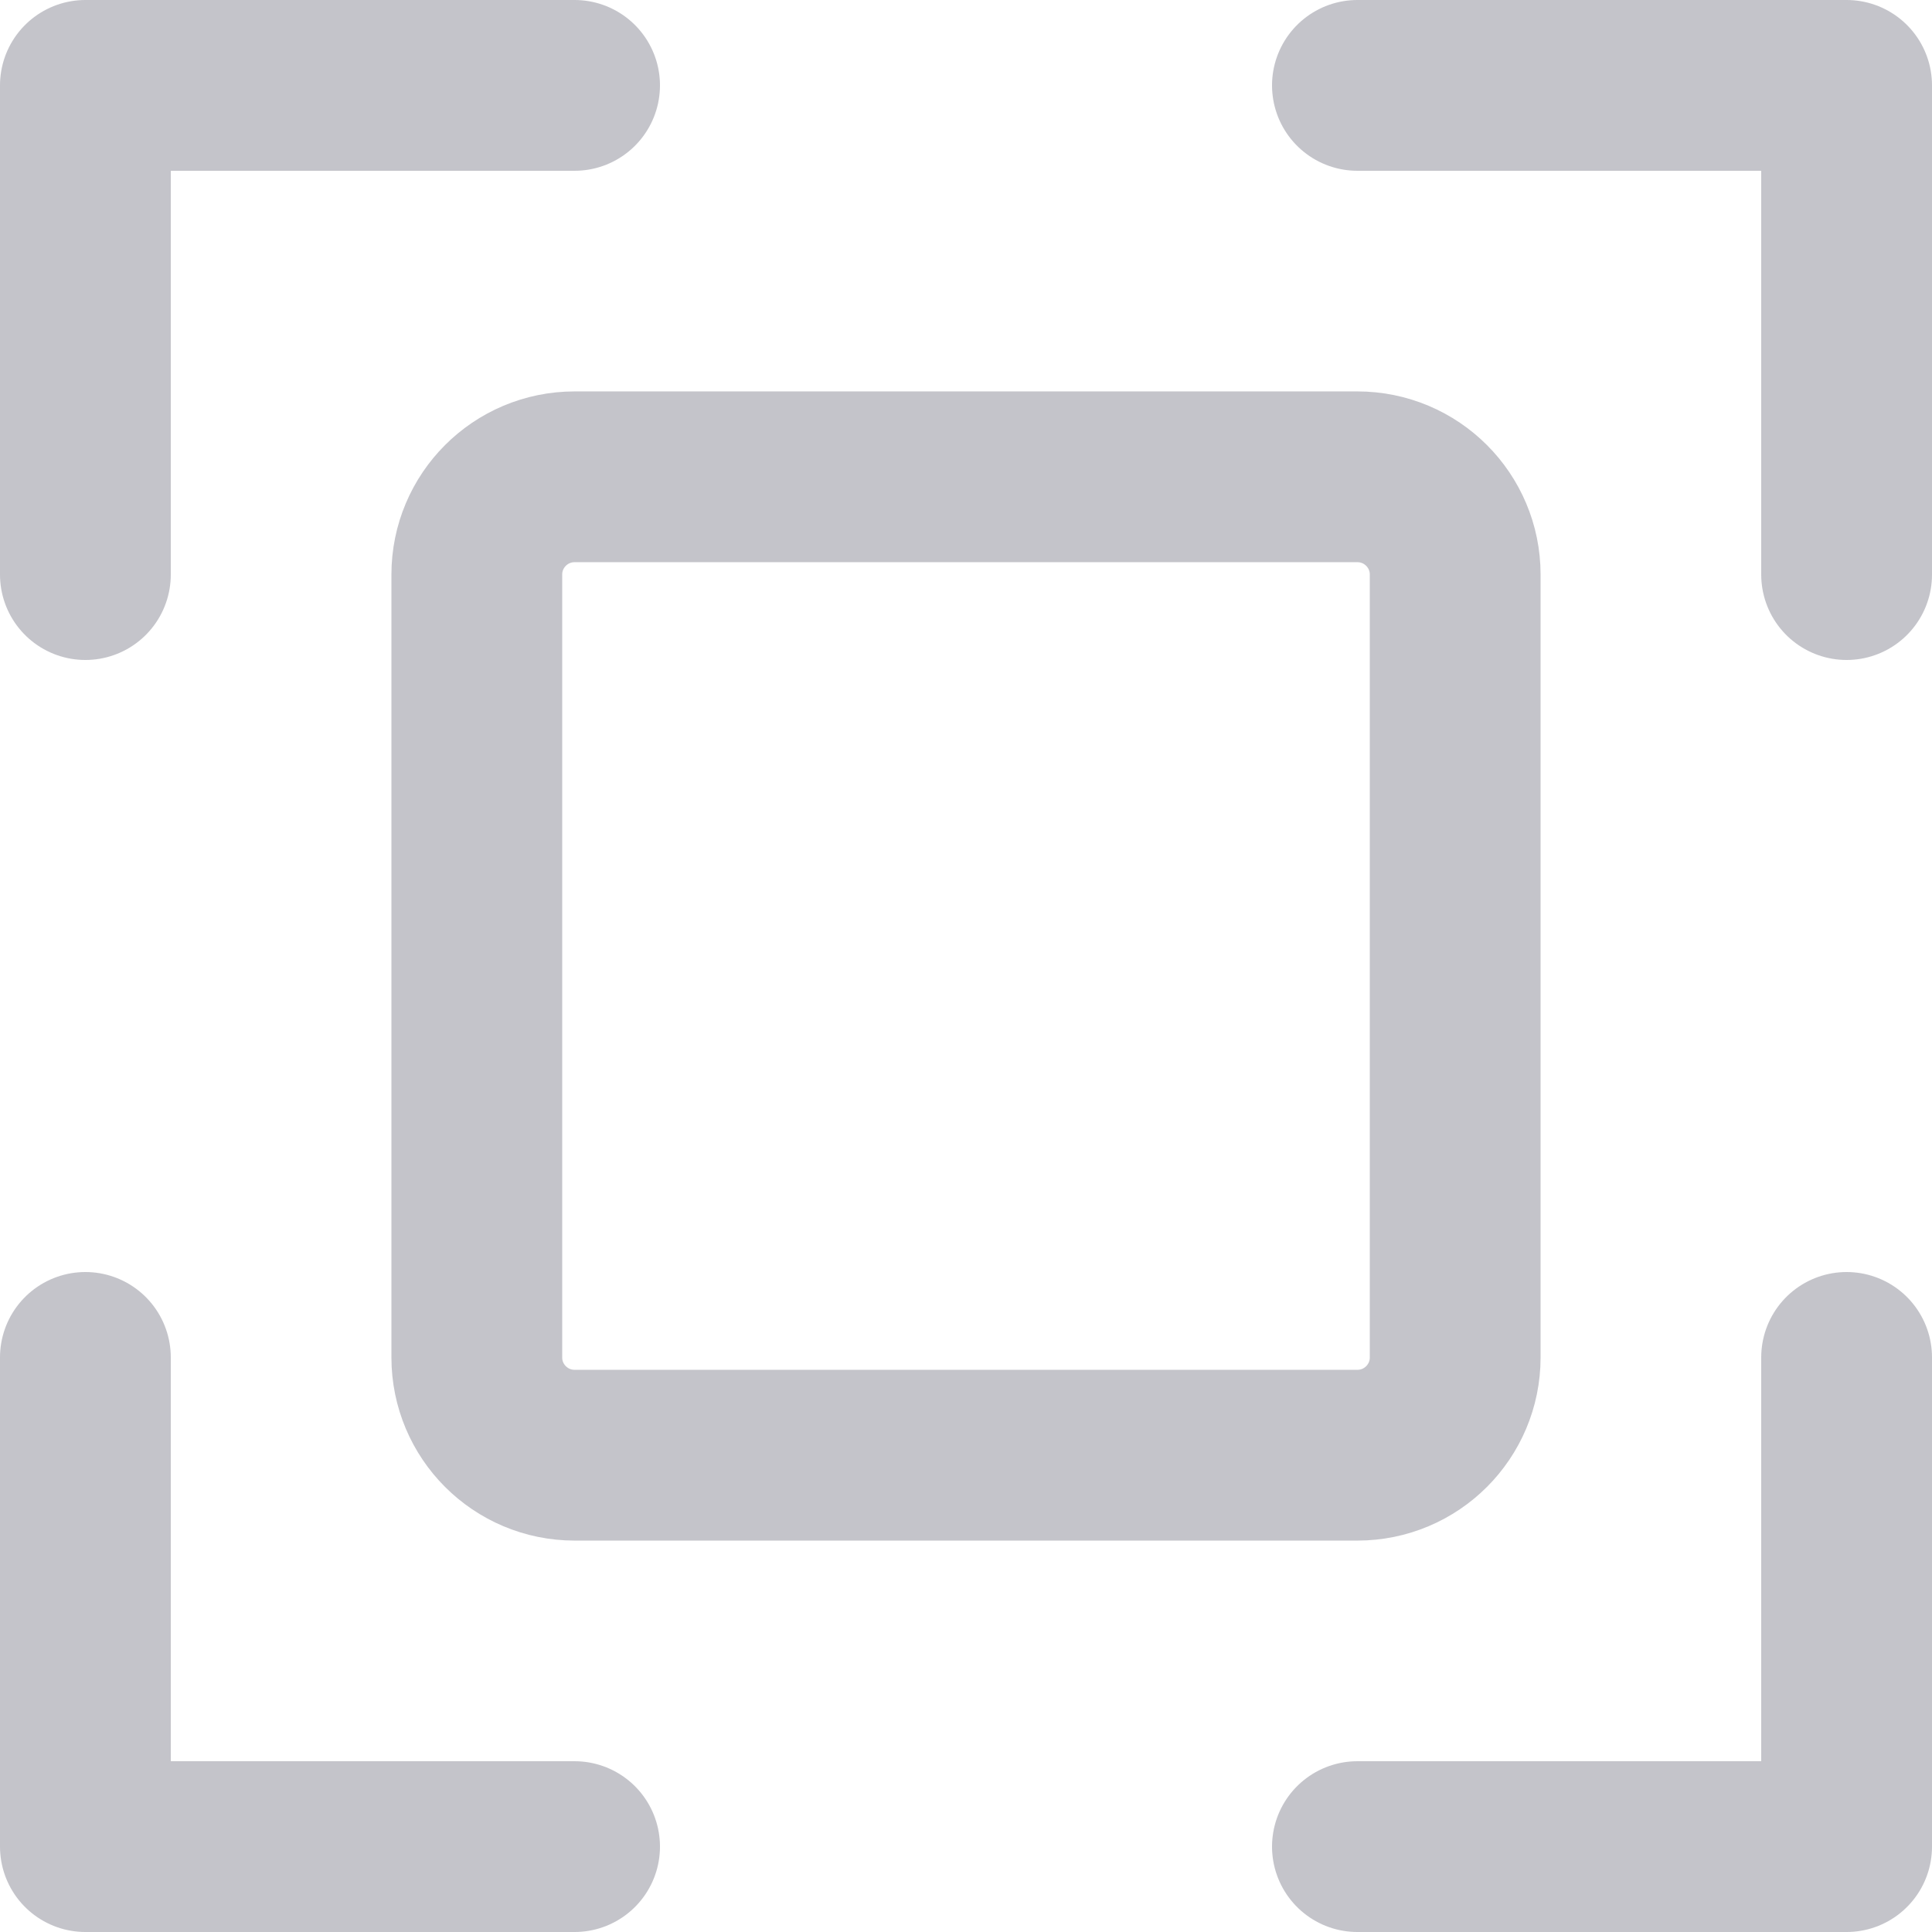
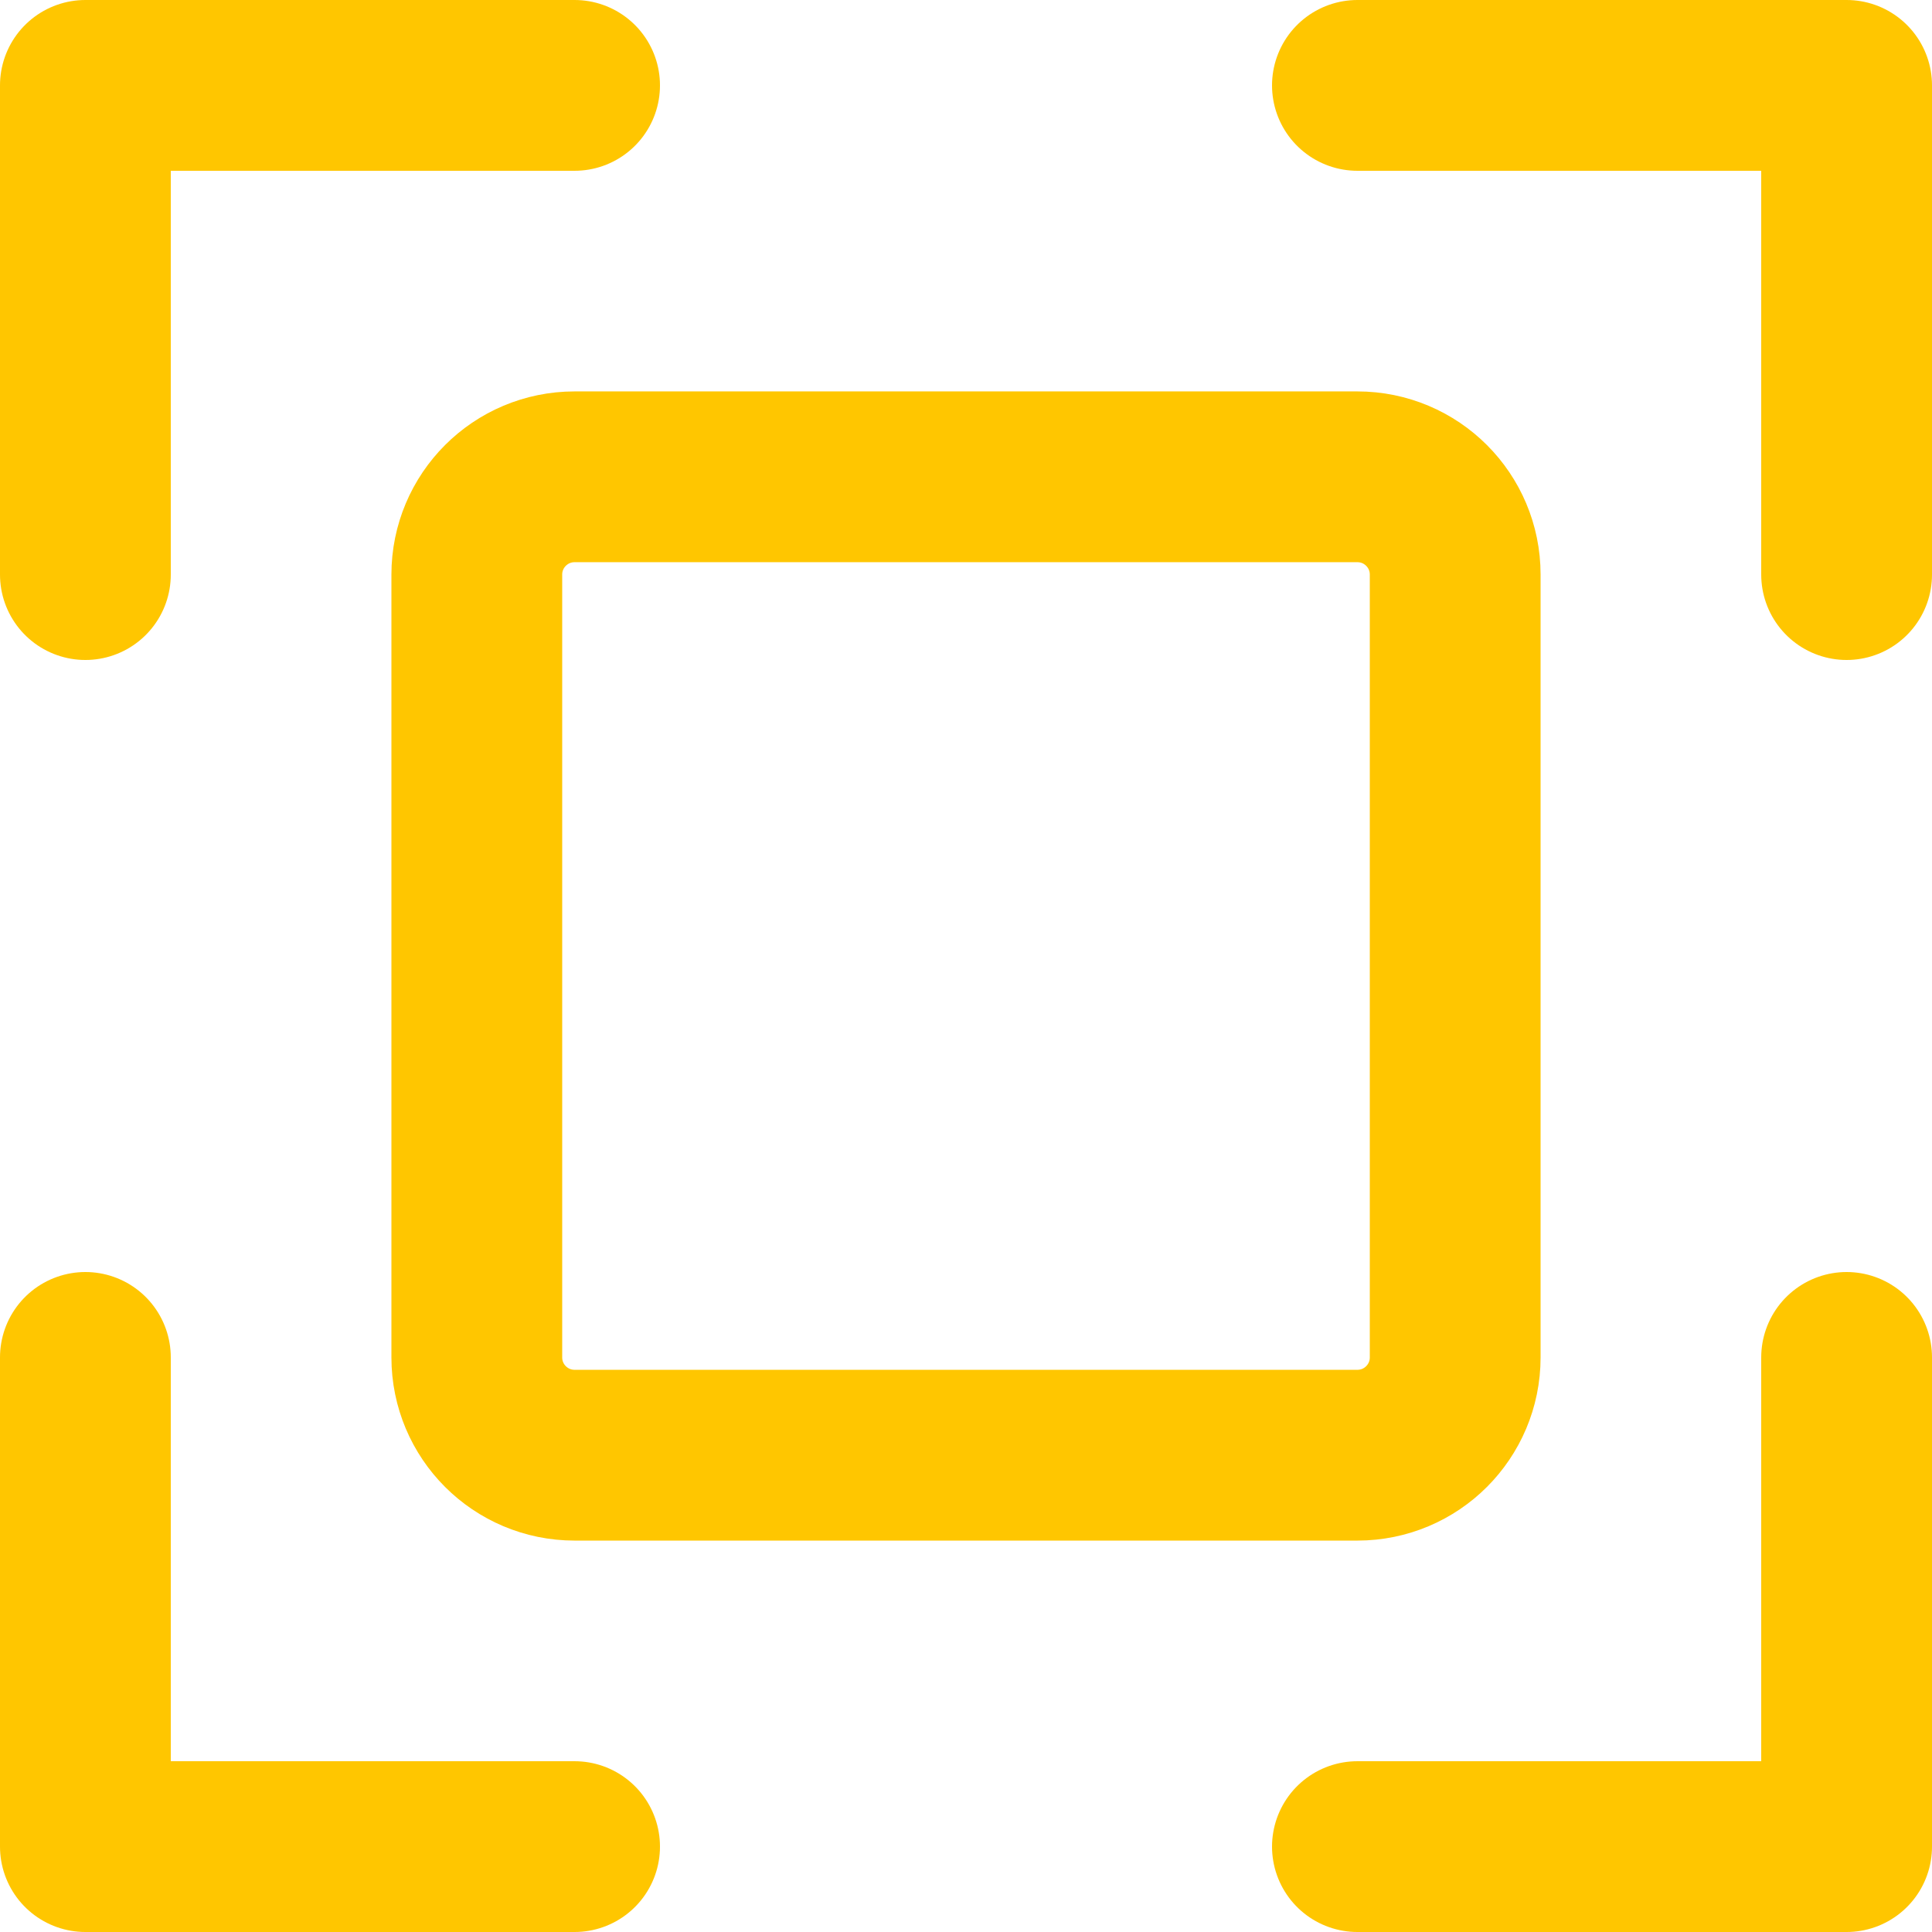
<svg xmlns="http://www.w3.org/2000/svg" preserveAspectRatio="none" overflow="visible" style="display: block;" width="18.1" height="18.1" viewBox="0 0 18.1 18.1" fill="none">
  <g id="Group">
-     <path id="Vector" d="M5.383 0.8H0.8V5.383M12.717 0.8H17.3V5.383M5.383 17.3H0.8V12.717M12.717 17.3H17.3V12.717" stroke="#C4C4CA" stroke-width="1.6" stroke-linecap="round" stroke-linejoin="round" />
-     <path id="Vector_2" d="M12.717 4.467H5.383C4.877 4.467 4.467 4.877 4.467 5.383V12.717C4.467 13.223 4.877 13.633 5.383 13.633H12.717C13.223 13.633 13.633 13.223 13.633 12.717V5.383C13.633 4.877 13.223 4.467 12.717 4.467Z" stroke="#C4C4CA" stroke-width="1.6" stroke-linecap="round" stroke-linejoin="round" />
+     <path id="Vector" d="M5.383 0.8H0.8V5.383M12.717 0.8H17.3V5.383M5.383 17.3H0.8V12.717M12.717 17.3H17.3V12.717" stroke="#FFC600" stroke-width="1.6" stroke-linecap="round" stroke-linejoin="round" />
+     <path id="Vector_2" d="M12.717 4.467H5.383C4.877 4.467 4.467 4.877 4.467 5.383V12.717C4.467 13.223 4.877 13.633 5.383 13.633H12.717C13.223 13.633 13.633 13.223 13.633 12.717V5.383C13.633 4.877 13.223 4.467 12.717 4.467Z" stroke="#FFC600" stroke-width="1.6" stroke-linecap="round" stroke-linejoin="round" />
  </g>
</svg>
